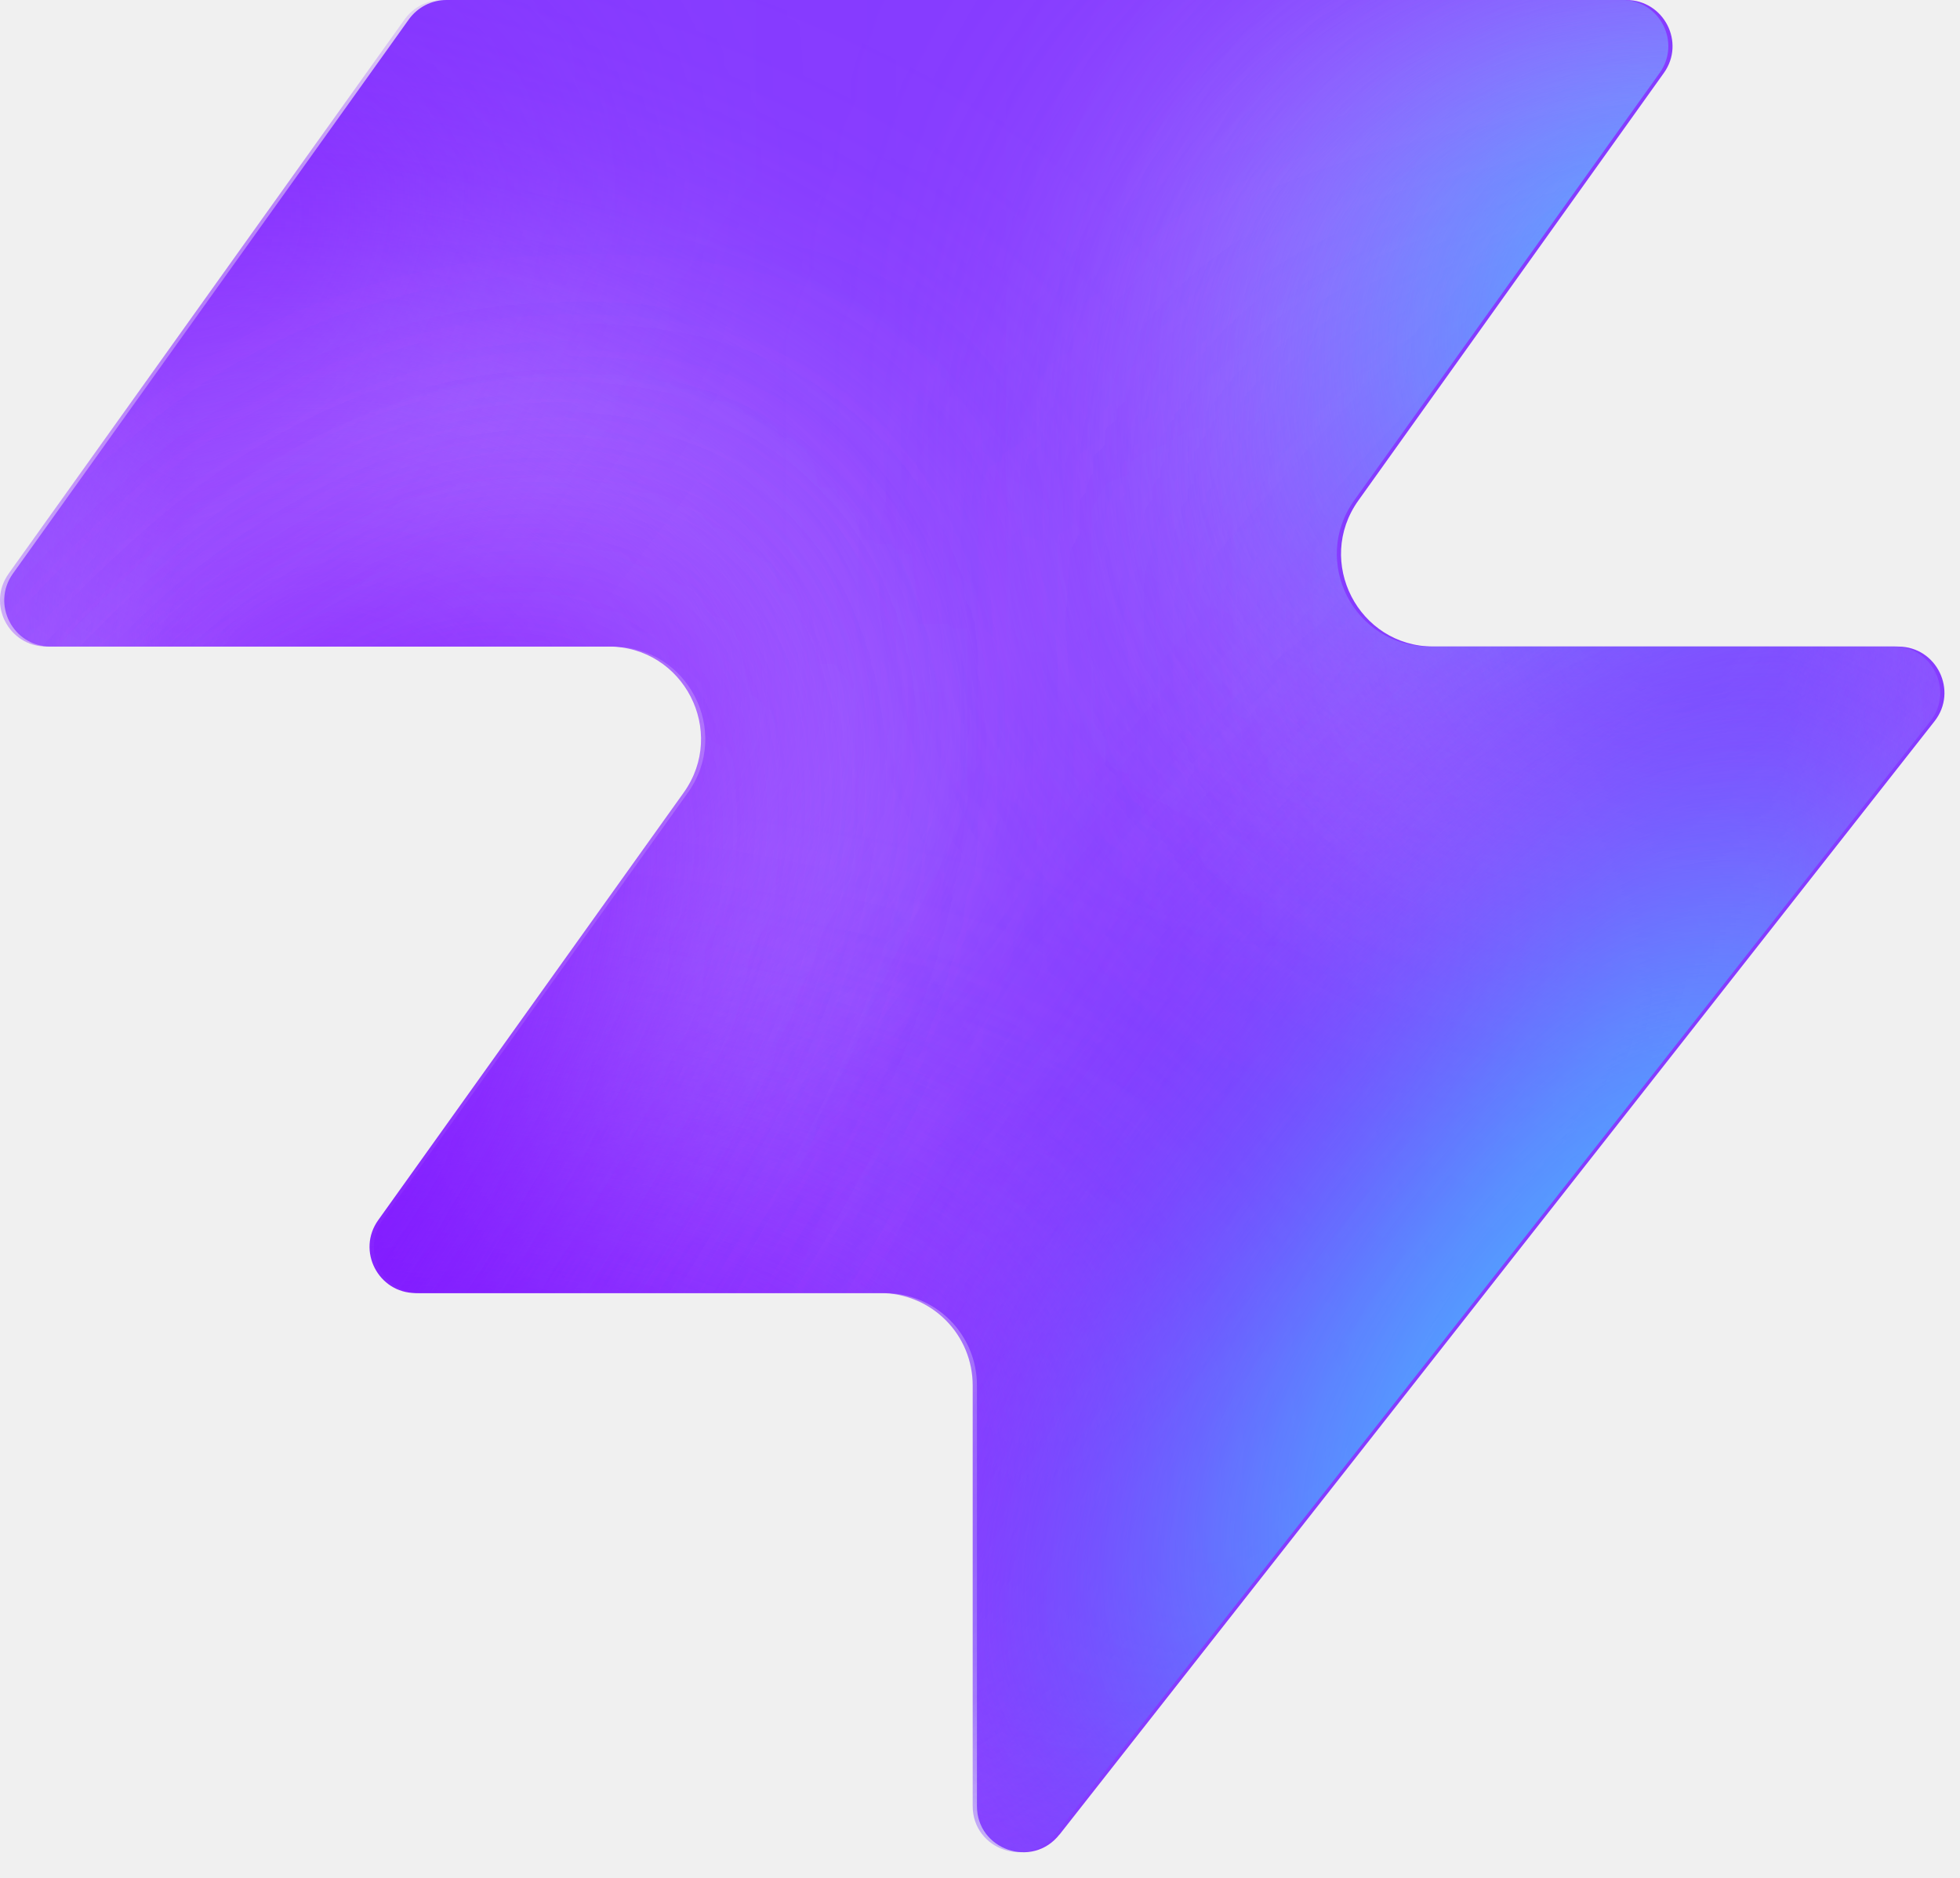
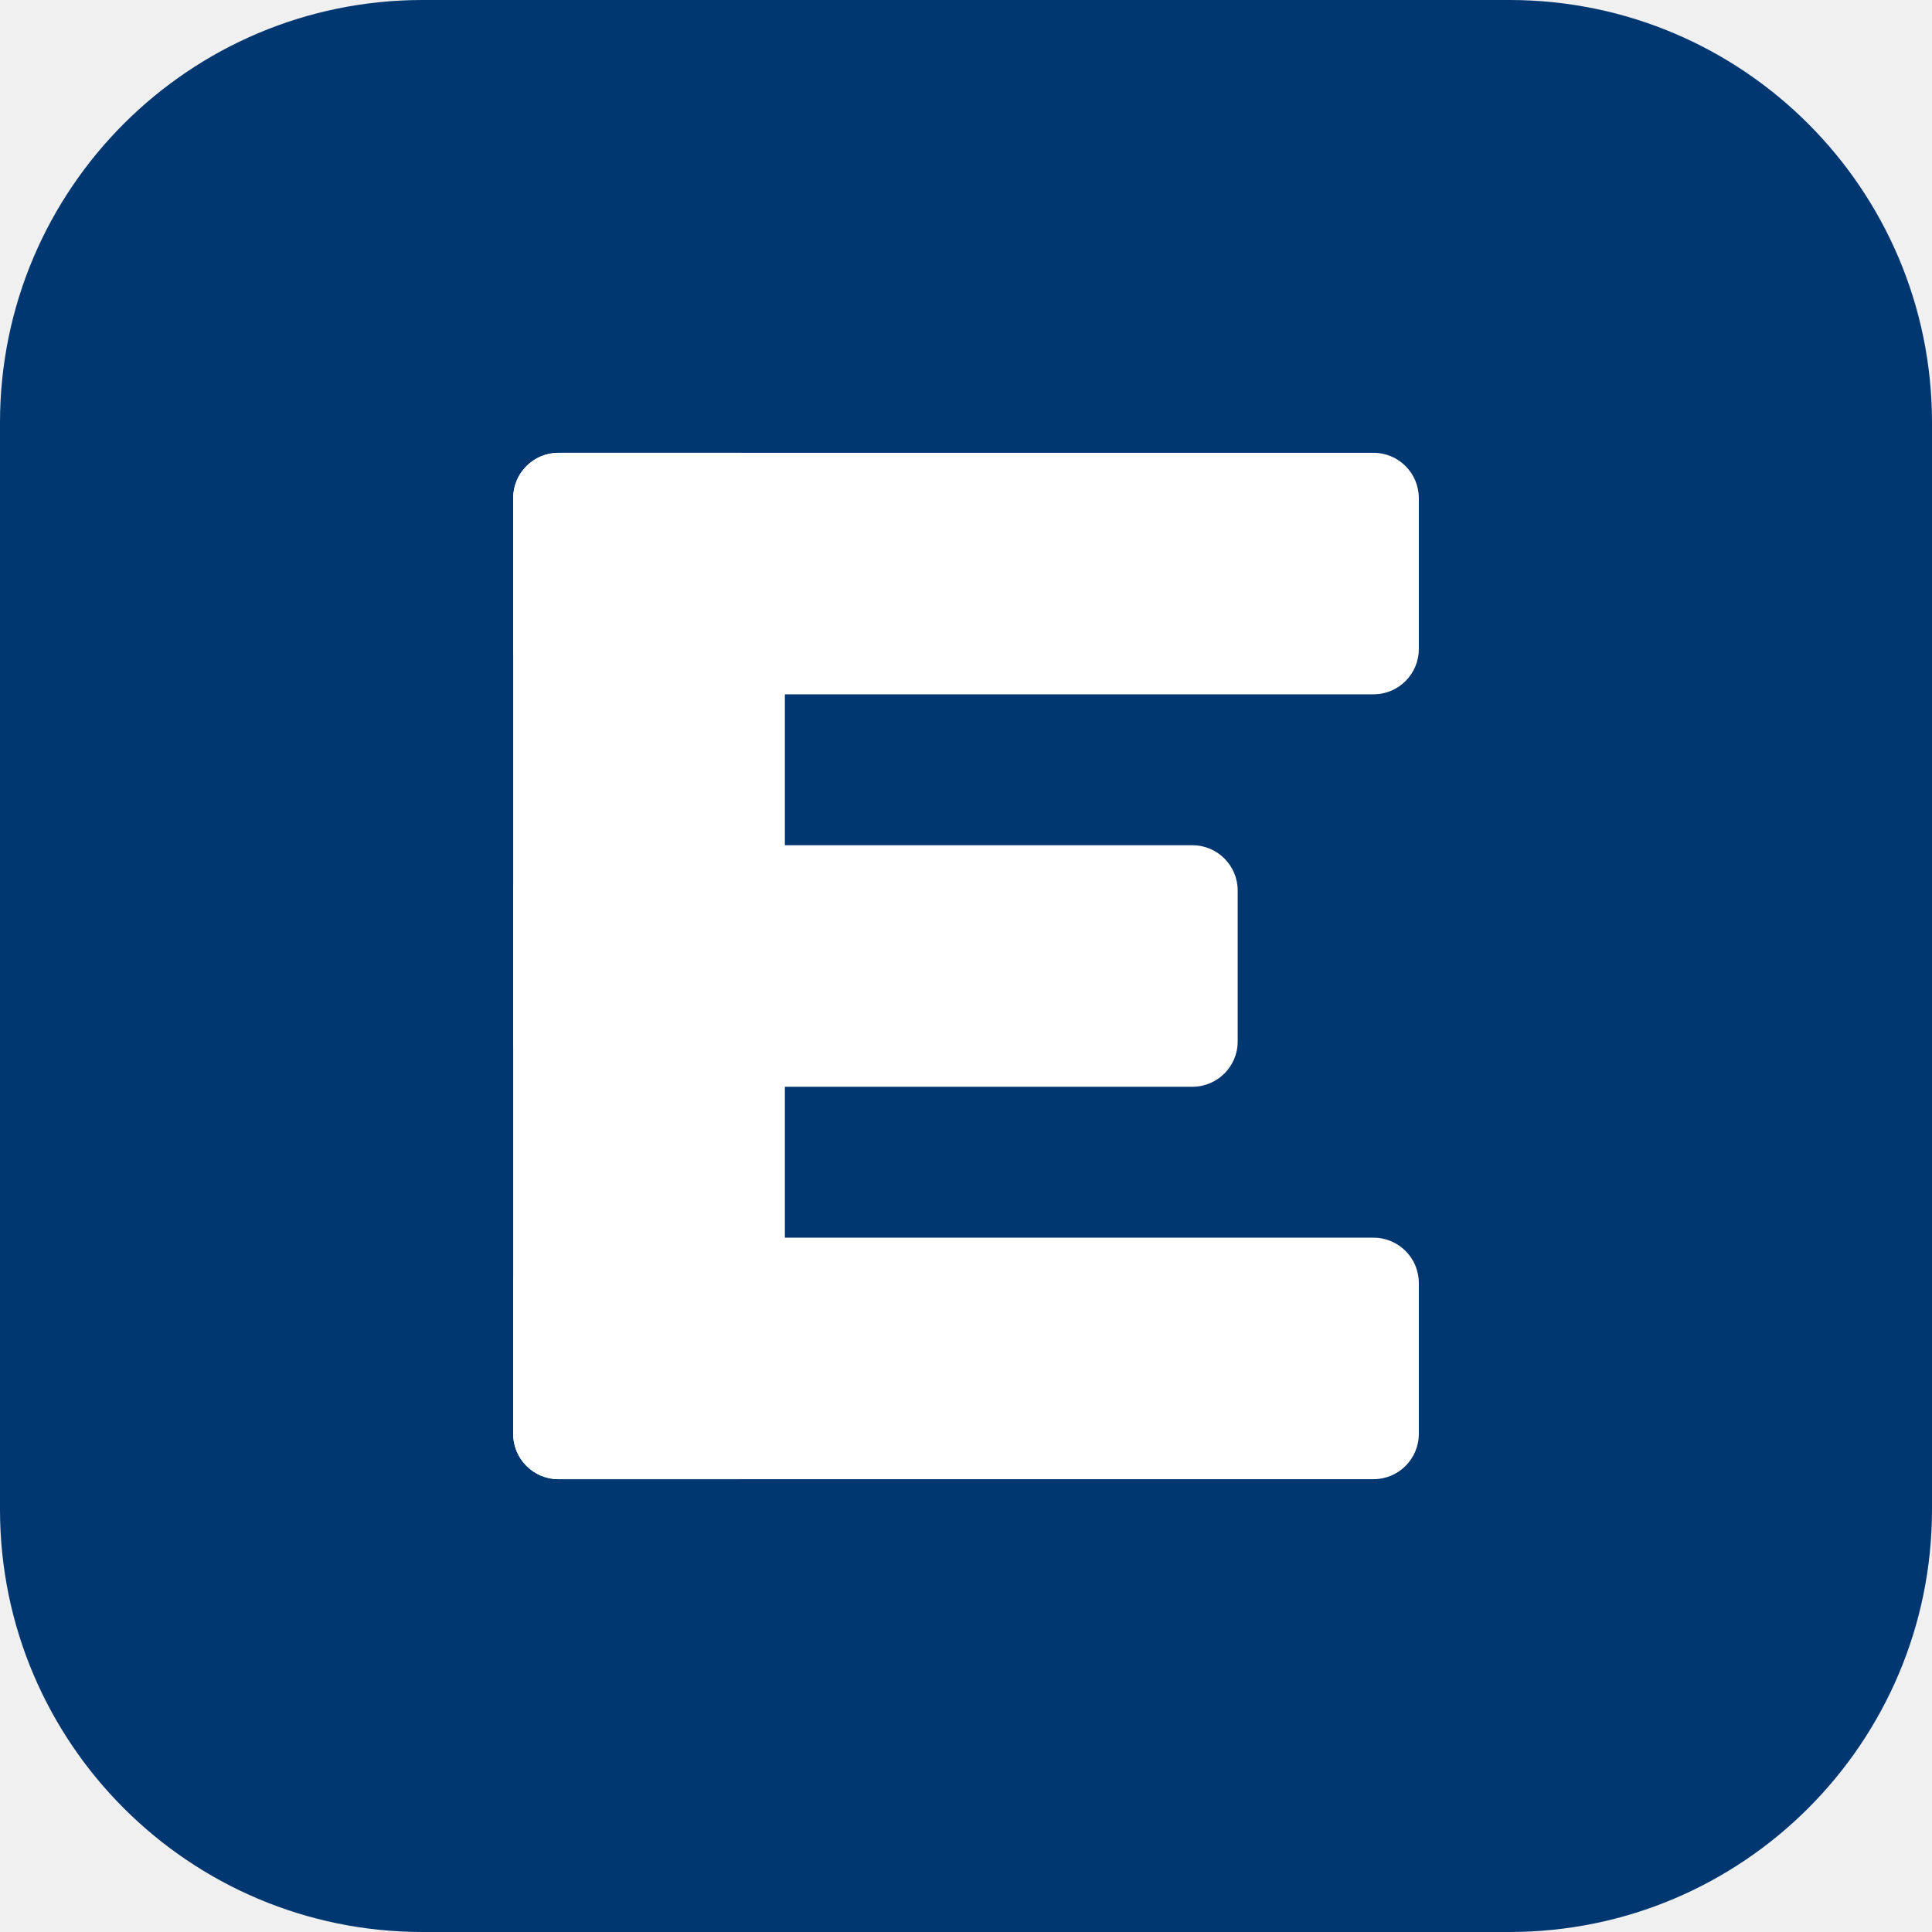
- <svg xmlns="http://www.w3.org/2000/svg" width="48" height="46" fill="none" viewBox="0 0 48 46">
-   <path fill="#863bff" d="M25.946 44.938c-.664.845-2.021.375-2.021-.698V33.937a2.26 2.26 0 0 0-2.262-2.262H10.287c-.92 0-1.456-1.04-.92-1.788l7.48-10.471c1.07-1.497 0-3.578-1.842-3.578H1.237c-.92 0-1.456-1.04-.92-1.788L10.013.474c.214-.297.556-.474.92-.474h28.894c.92 0 1.456 1.04.92 1.788l-7.48 10.471c-1.07 1.498 0 3.579 1.842 3.579h11.377c.943 0 1.473 1.088.89 1.83L25.947 44.94z" style="fill:#863bff;fill:color(display-p3 .525 .23 1);fill-opacity:1" />
-   <mask id="a" width="48" height="46" x="0" y="0" maskUnits="userSpaceOnUse" style="mask-type:alpha">
-     <path fill="#000" d="M25.842 44.938c-.664.844-2.021.375-2.021-.698V33.937a2.26 2.26 0 0 0-2.262-2.262H10.183c-.92 0-1.456-1.04-.92-1.788l7.48-10.471c1.07-1.498 0-3.579-1.842-3.579H1.133c-.92 0-1.456-1.04-.92-1.787L9.91.473c.214-.297.556-.474.92-.474h28.894c.92 0 1.456 1.04.92 1.788l-7.48 10.471c-1.07 1.498 0 3.578 1.842 3.578h11.377c.943 0 1.473 1.088.89 1.832L25.843 44.94z" style="fill:#000;fill-opacity:1" />
-   </mask>
-   <g mask="url(#a)">
-     <g filter="url(#b)">
-       <ellipse cx="5.508" cy="14.704" fill="#ede6ff" rx="5.508" ry="14.704" style="fill:#ede6ff;fill:color(display-p3 .927 .903 1);fill-opacity:1" transform="matrix(.00324 1 1 -.00324 -4.47 31.516)" />
-     </g>
-     <g filter="url(#c)">
-       <ellipse cx="10.399" cy="29.851" fill="#ede6ff" rx="10.399" ry="29.851" style="fill:#ede6ff;fill:color(display-p3 .927 .903 1);fill-opacity:1" transform="matrix(.00324 1 1 -.00324 -39.328 7.883)" />
-     </g>
-     <g filter="url(#d)">
-       <ellipse cx="5.508" cy="30.487" fill="#7e14ff" rx="5.508" ry="30.487" style="fill:#7e14ff;fill:color(display-p3 .492 .077 1);fill-opacity:1" transform="rotate(89.814 -25.913 -14.639)scale(1 -1)" />
-     </g>
-     <g filter="url(#e)">
-       <ellipse cx="5.508" cy="30.599" fill="#7e14ff" rx="5.508" ry="30.599" style="fill:#7e14ff;fill:color(display-p3 .492 .077 1);fill-opacity:1" transform="rotate(89.814 -32.644 -3.334)scale(1 -1)" />
-     </g>
-     <g filter="url(#f)">
-       <ellipse cx="5.508" cy="30.599" fill="#7e14ff" rx="5.508" ry="30.599" style="fill:#7e14ff;fill:color(display-p3 .492 .077 1);fill-opacity:1" transform="matrix(.00324 1 1 -.00324 -34.34 30.47)" />
-     </g>
-     <g filter="url(#g)">
-       <ellipse cx="14.072" cy="22.078" fill="#ede6ff" rx="14.072" ry="22.078" style="fill:#ede6ff;fill:color(display-p3 .927 .903 1);fill-opacity:1" transform="rotate(93.35 24.506 48.493)scale(-1 1)" />
-     </g>
-     <g filter="url(#h)">
-       <ellipse cx="3.47" cy="21.501" fill="#7e14ff" rx="3.47" ry="21.501" style="fill:#7e14ff;fill:color(display-p3 .492 .077 1);fill-opacity:1" transform="rotate(89.009 28.708 47.59)scale(-1 1)" />
-     </g>
-     <g filter="url(#i)">
-       <ellipse cx="3.47" cy="21.501" fill="#7e14ff" rx="3.47" ry="21.501" style="fill:#7e14ff;fill:color(display-p3 .492 .077 1);fill-opacity:1" transform="rotate(89.009 28.708 47.59)scale(-1 1)" />
-     </g>
-     <g filter="url(#j)">
-       <ellipse cx=".387" cy="8.972" fill="#7e14ff" rx="4.407" ry="29.108" style="fill:#7e14ff;fill:color(display-p3 .492 .077 1);fill-opacity:1" transform="rotate(39.51 .387 8.972)" />
-     </g>
-     <g filter="url(#k)">
-       <ellipse cx="47.523" cy="-6.092" fill="#7e14ff" rx="4.407" ry="29.108" style="fill:#7e14ff;fill:color(display-p3 .492 .077 1);fill-opacity:1" transform="rotate(37.892 47.523 -6.092)" />
-     </g>
-     <g filter="url(#l)">
-       <ellipse cx="41.412" cy="6.333" fill="#47bfff" rx="5.971" ry="9.665" style="fill:#47bfff;fill:color(display-p3 .28 .748 1);fill-opacity:1" transform="rotate(37.892 41.412 6.333)" />
-     </g>
-     <g filter="url(#m)">
-       <ellipse cx="-1.879" cy="38.332" fill="#7e14ff" rx="4.407" ry="29.108" style="fill:#7e14ff;fill:color(display-p3 .492 .077 1);fill-opacity:1" transform="rotate(37.892 -1.88 38.332)" />
-     </g>
-     <g filter="url(#n)">
-       <ellipse cx="-1.879" cy="38.332" fill="#7e14ff" rx="4.407" ry="29.108" style="fill:#7e14ff;fill:color(display-p3 .492 .077 1);fill-opacity:1" transform="rotate(37.892 -1.88 38.332)" />
-     </g>
-     <g filter="url(#o)">
-       <ellipse cx="35.651" cy="29.907" fill="#7e14ff" rx="4.407" ry="29.108" style="fill:#7e14ff;fill:color(display-p3 .492 .077 1);fill-opacity:1" transform="rotate(37.892 35.651 29.907)" />
-     </g>
-     <g filter="url(#p)">
-       <ellipse cx="38.418" cy="32.4" fill="#47bfff" rx="5.971" ry="15.297" style="fill:#47bfff;fill:color(display-p3 .28 .748 1);fill-opacity:1" transform="rotate(37.892 38.418 32.4)" />
-     </g>
+ <svg xmlns="http://www.w3.org/2000/svg" viewBox="0 0 64 64" width="64" height="64" role="img" aria-label="Connectedus">
+   <rect width="64" height="64" rx="14" fill="#003770" />
+   <g fill="#ffffff">
+     <rect x="17" y="15" width="9" height="34" rx="1.5" />
+     <rect x="17" y="15" width="30" height="8" rx="1.5" />
+     <rect x="17" y="28" width="24" height="8" rx="1.5" />
+     <rect x="17" y="41" width="30" height="8" rx="1.5" />
  </g>
-   <defs>
-     <filter id="b" width="60.045" height="41.654" x="-19.77" y="16.149" color-interpolation-filters="sRGB" filterUnits="userSpaceOnUse">
-       <feFlood flood-opacity="0" result="BackgroundImageFix" />
-       <feBlend in="SourceGraphic" in2="BackgroundImageFix" result="shape" />
-       <feGaussianBlur result="effect1_foregroundBlur_2002_17158" stdDeviation="7.659" />
-     </filter>
-     <filter id="c" width="90.34" height="51.437" x="-54.613" y="-7.533" color-interpolation-filters="sRGB" filterUnits="userSpaceOnUse">
-       <feFlood flood-opacity="0" result="BackgroundImageFix" />
-       <feBlend in="SourceGraphic" in2="BackgroundImageFix" result="shape" />
-       <feGaussianBlur result="effect1_foregroundBlur_2002_17158" stdDeviation="7.659" />
-     </filter>
-     <filter id="d" width="79.355" height="29.4" x="-49.64" y="2.03" color-interpolation-filters="sRGB" filterUnits="userSpaceOnUse">
-       <feFlood flood-opacity="0" result="BackgroundImageFix" />
-       <feBlend in="SourceGraphic" in2="BackgroundImageFix" result="shape" />
-       <feGaussianBlur result="effect1_foregroundBlur_2002_17158" stdDeviation="4.596" />
-     </filter>
-     <filter id="e" width="79.579" height="29.4" x="-45.045" y="20.029" color-interpolation-filters="sRGB" filterUnits="userSpaceOnUse">
-       <feFlood flood-opacity="0" result="BackgroundImageFix" />
-       <feBlend in="SourceGraphic" in2="BackgroundImageFix" result="shape" />
-       <feGaussianBlur result="effect1_foregroundBlur_2002_17158" stdDeviation="4.596" />
-     </filter>
-     <filter id="f" width="79.579" height="29.4" x="-43.513" y="21.178" color-interpolation-filters="sRGB" filterUnits="userSpaceOnUse">
-       <feFlood flood-opacity="0" result="BackgroundImageFix" />
-       <feBlend in="SourceGraphic" in2="BackgroundImageFix" result="shape" />
-       <feGaussianBlur result="effect1_foregroundBlur_2002_17158" stdDeviation="4.596" />
-     </filter>
-     <filter id="g" width="74.749" height="58.852" x="15.756" y="-17.901" color-interpolation-filters="sRGB" filterUnits="userSpaceOnUse">
-       <feFlood flood-opacity="0" result="BackgroundImageFix" />
-       <feBlend in="SourceGraphic" in2="BackgroundImageFix" result="shape" />
-       <feGaussianBlur result="effect1_foregroundBlur_2002_17158" stdDeviation="7.659" />
-     </filter>
-     <filter id="h" width="61.377" height="25.362" x="23.548" y="2.284" color-interpolation-filters="sRGB" filterUnits="userSpaceOnUse">
-       <feFlood flood-opacity="0" result="BackgroundImageFix" />
-       <feBlend in="SourceGraphic" in2="BackgroundImageFix" result="shape" />
-       <feGaussianBlur result="effect1_foregroundBlur_2002_17158" stdDeviation="4.596" />
-     </filter>
-     <filter id="i" width="61.377" height="25.362" x="23.548" y="2.284" color-interpolation-filters="sRGB" filterUnits="userSpaceOnUse">
-       <feFlood flood-opacity="0" result="BackgroundImageFix" />
-       <feBlend in="SourceGraphic" in2="BackgroundImageFix" result="shape" />
-       <feGaussianBlur result="effect1_foregroundBlur_2002_17158" stdDeviation="4.596" />
-     </filter>
-     <filter id="j" width="56.045" height="63.649" x="-27.636" y="-22.853" color-interpolation-filters="sRGB" filterUnits="userSpaceOnUse">
-       <feFlood flood-opacity="0" result="BackgroundImageFix" />
-       <feBlend in="SourceGraphic" in2="BackgroundImageFix" result="shape" />
-       <feGaussianBlur result="effect1_foregroundBlur_2002_17158" stdDeviation="4.596" />
-     </filter>
-     <filter id="k" width="54.814" height="64.646" x="20.116" y="-38.415" color-interpolation-filters="sRGB" filterUnits="userSpaceOnUse">
-       <feFlood flood-opacity="0" result="BackgroundImageFix" />
-       <feBlend in="SourceGraphic" in2="BackgroundImageFix" result="shape" />
-       <feGaussianBlur result="effect1_foregroundBlur_2002_17158" stdDeviation="4.596" />
-     </filter>
-     <filter id="l" width="33.541" height="35.313" x="24.641" y="-11.323" color-interpolation-filters="sRGB" filterUnits="userSpaceOnUse">
-       <feFlood flood-opacity="0" result="BackgroundImageFix" />
-       <feBlend in="SourceGraphic" in2="BackgroundImageFix" result="shape" />
-       <feGaussianBlur result="effect1_foregroundBlur_2002_17158" stdDeviation="4.596" />
-     </filter>
-     <filter id="m" width="54.814" height="64.646" x="-29.286" y="6.009" color-interpolation-filters="sRGB" filterUnits="userSpaceOnUse">
-       <feFlood flood-opacity="0" result="BackgroundImageFix" />
-       <feBlend in="SourceGraphic" in2="BackgroundImageFix" result="shape" />
-       <feGaussianBlur result="effect1_foregroundBlur_2002_17158" stdDeviation="4.596" />
-     </filter>
-     <filter id="n" width="54.814" height="64.646" x="-29.286" y="6.009" color-interpolation-filters="sRGB" filterUnits="userSpaceOnUse">
-       <feFlood flood-opacity="0" result="BackgroundImageFix" />
-       <feBlend in="SourceGraphic" in2="BackgroundImageFix" result="shape" />
-       <feGaussianBlur result="effect1_foregroundBlur_2002_17158" stdDeviation="4.596" />
-     </filter>
-     <filter id="o" width="54.814" height="64.646" x="8.244" y="-2.416" color-interpolation-filters="sRGB" filterUnits="userSpaceOnUse">
-       <feFlood flood-opacity="0" result="BackgroundImageFix" />
-       <feBlend in="SourceGraphic" in2="BackgroundImageFix" result="shape" />
-       <feGaussianBlur result="effect1_foregroundBlur_2002_17158" stdDeviation="4.596" />
-     </filter>
-     <filter id="p" width="39.409" height="43.623" x="18.713" y="10.588" color-interpolation-filters="sRGB" filterUnits="userSpaceOnUse">
-       <feFlood flood-opacity="0" result="BackgroundImageFix" />
-       <feBlend in="SourceGraphic" in2="BackgroundImageFix" result="shape" />
-       <feGaussianBlur result="effect1_foregroundBlur_2002_17158" stdDeviation="4.596" />
-     </filter>
-   </defs>
</svg>
